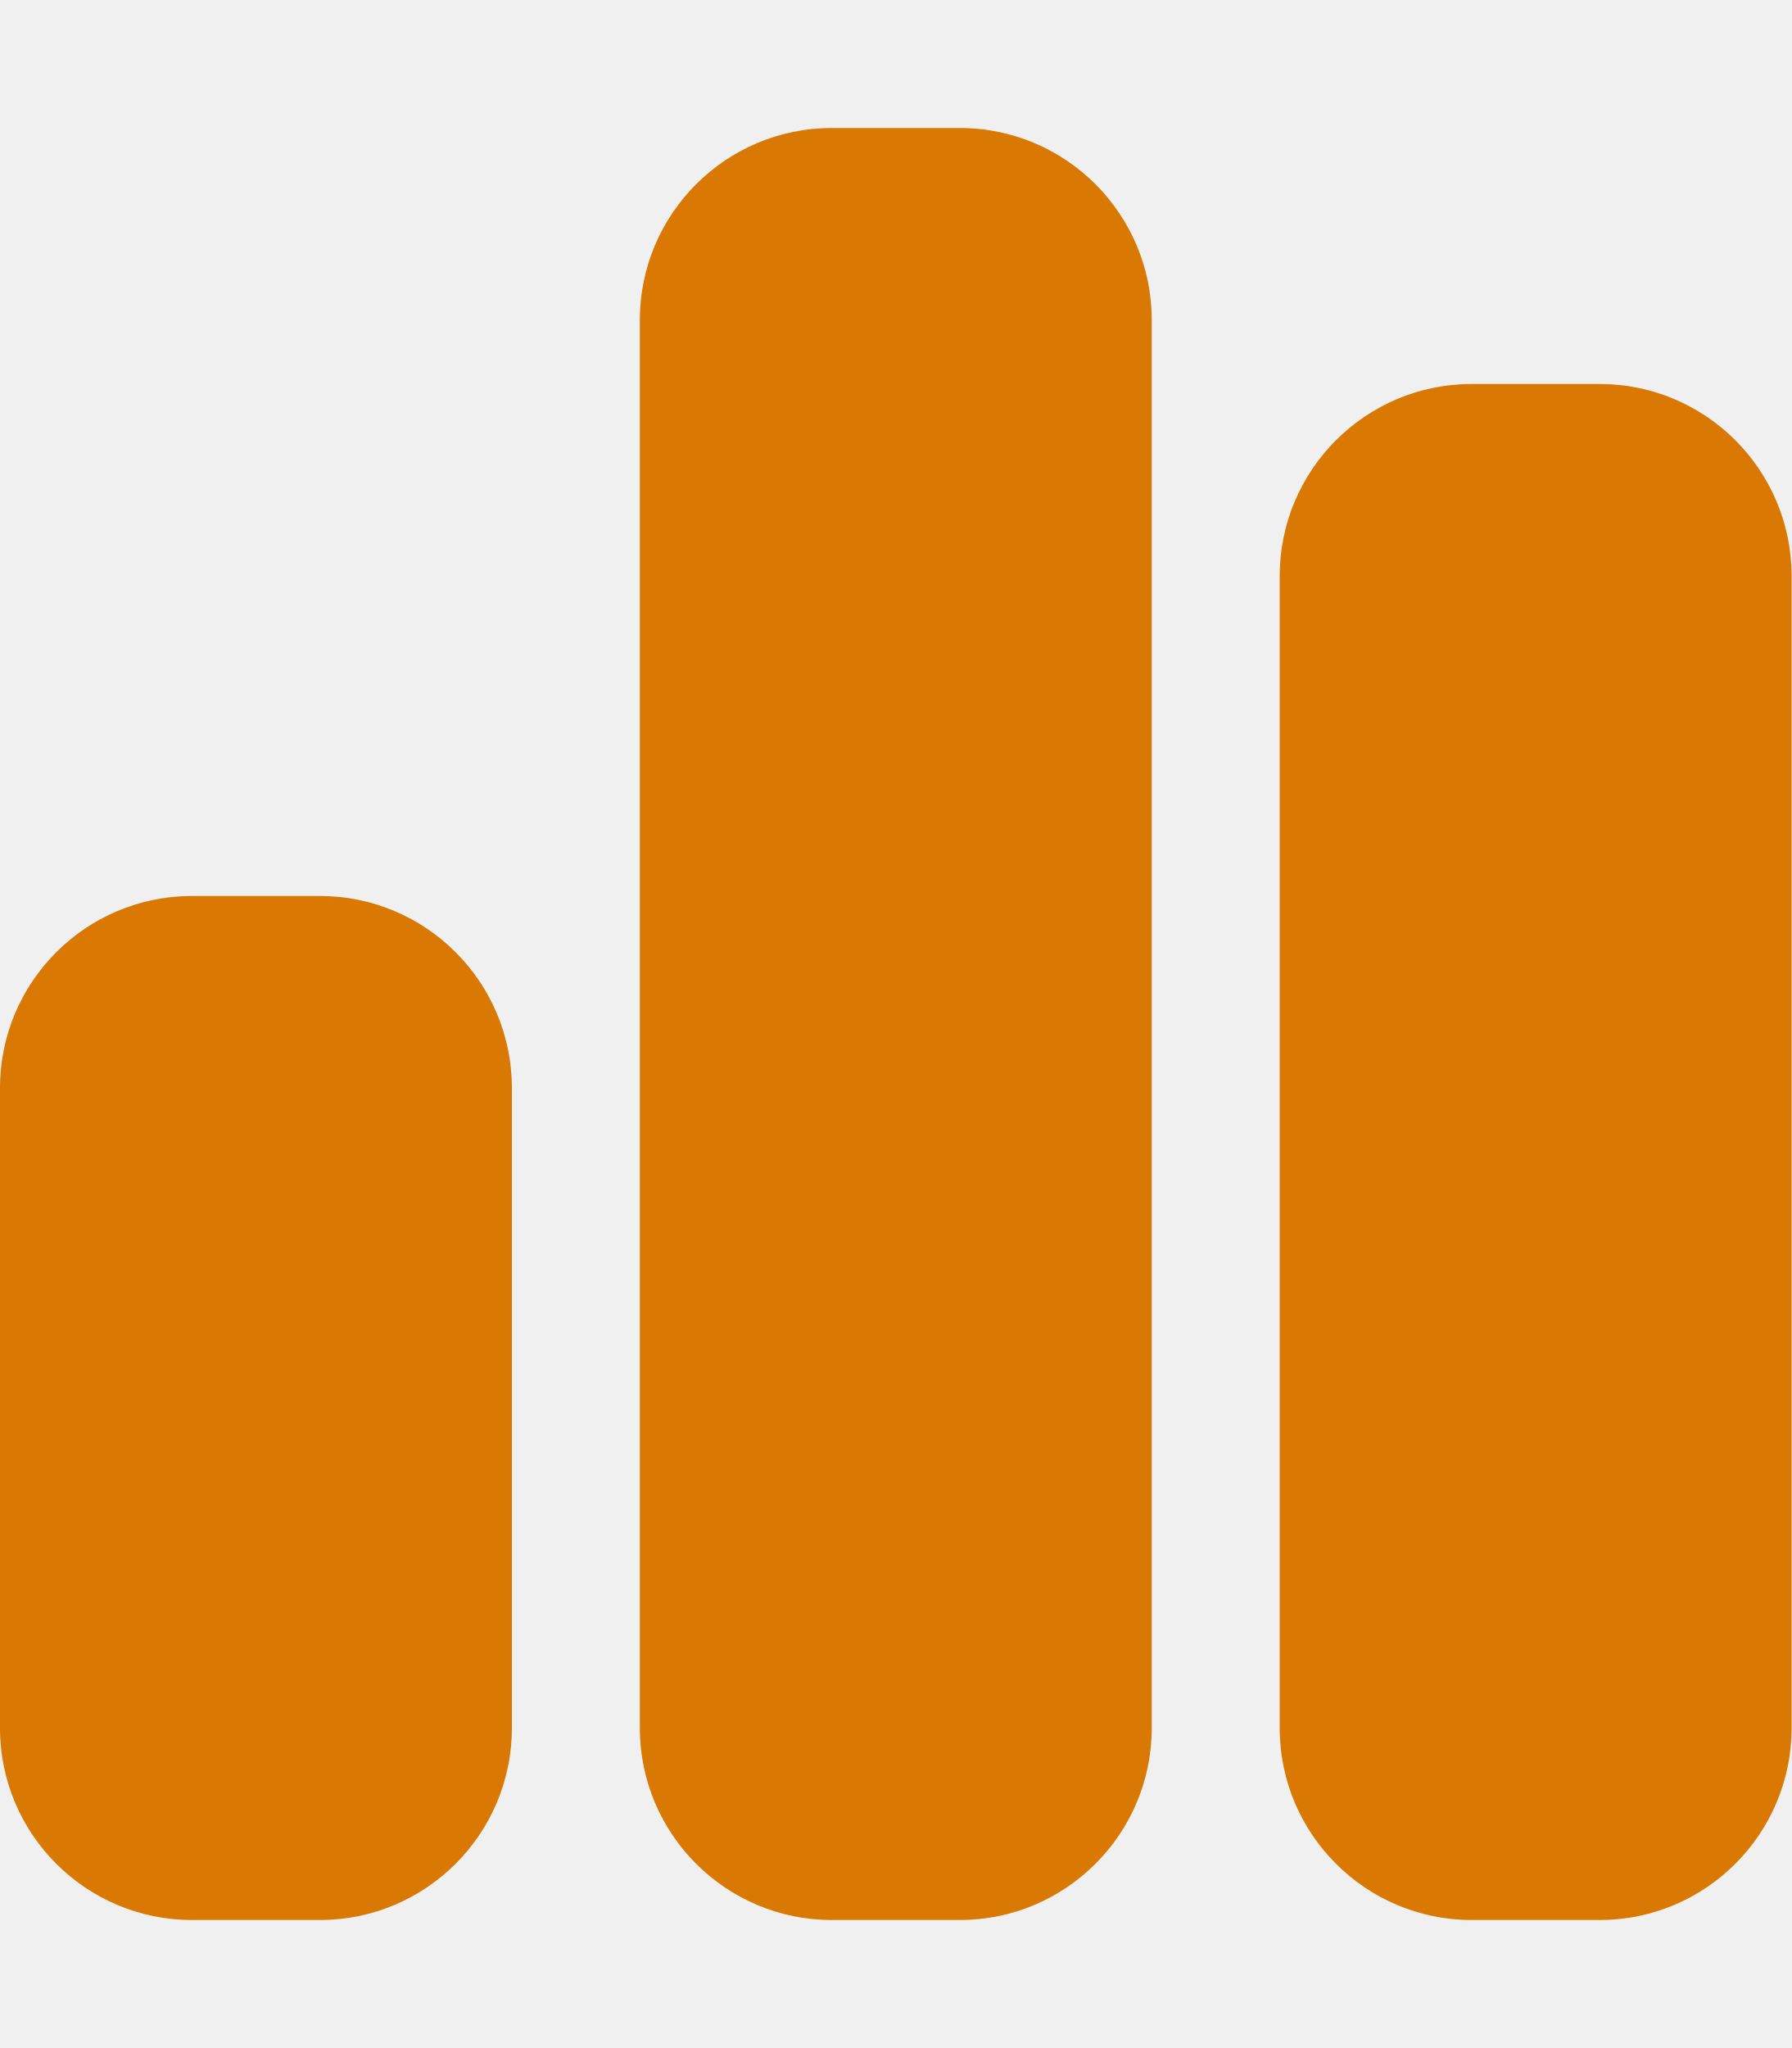
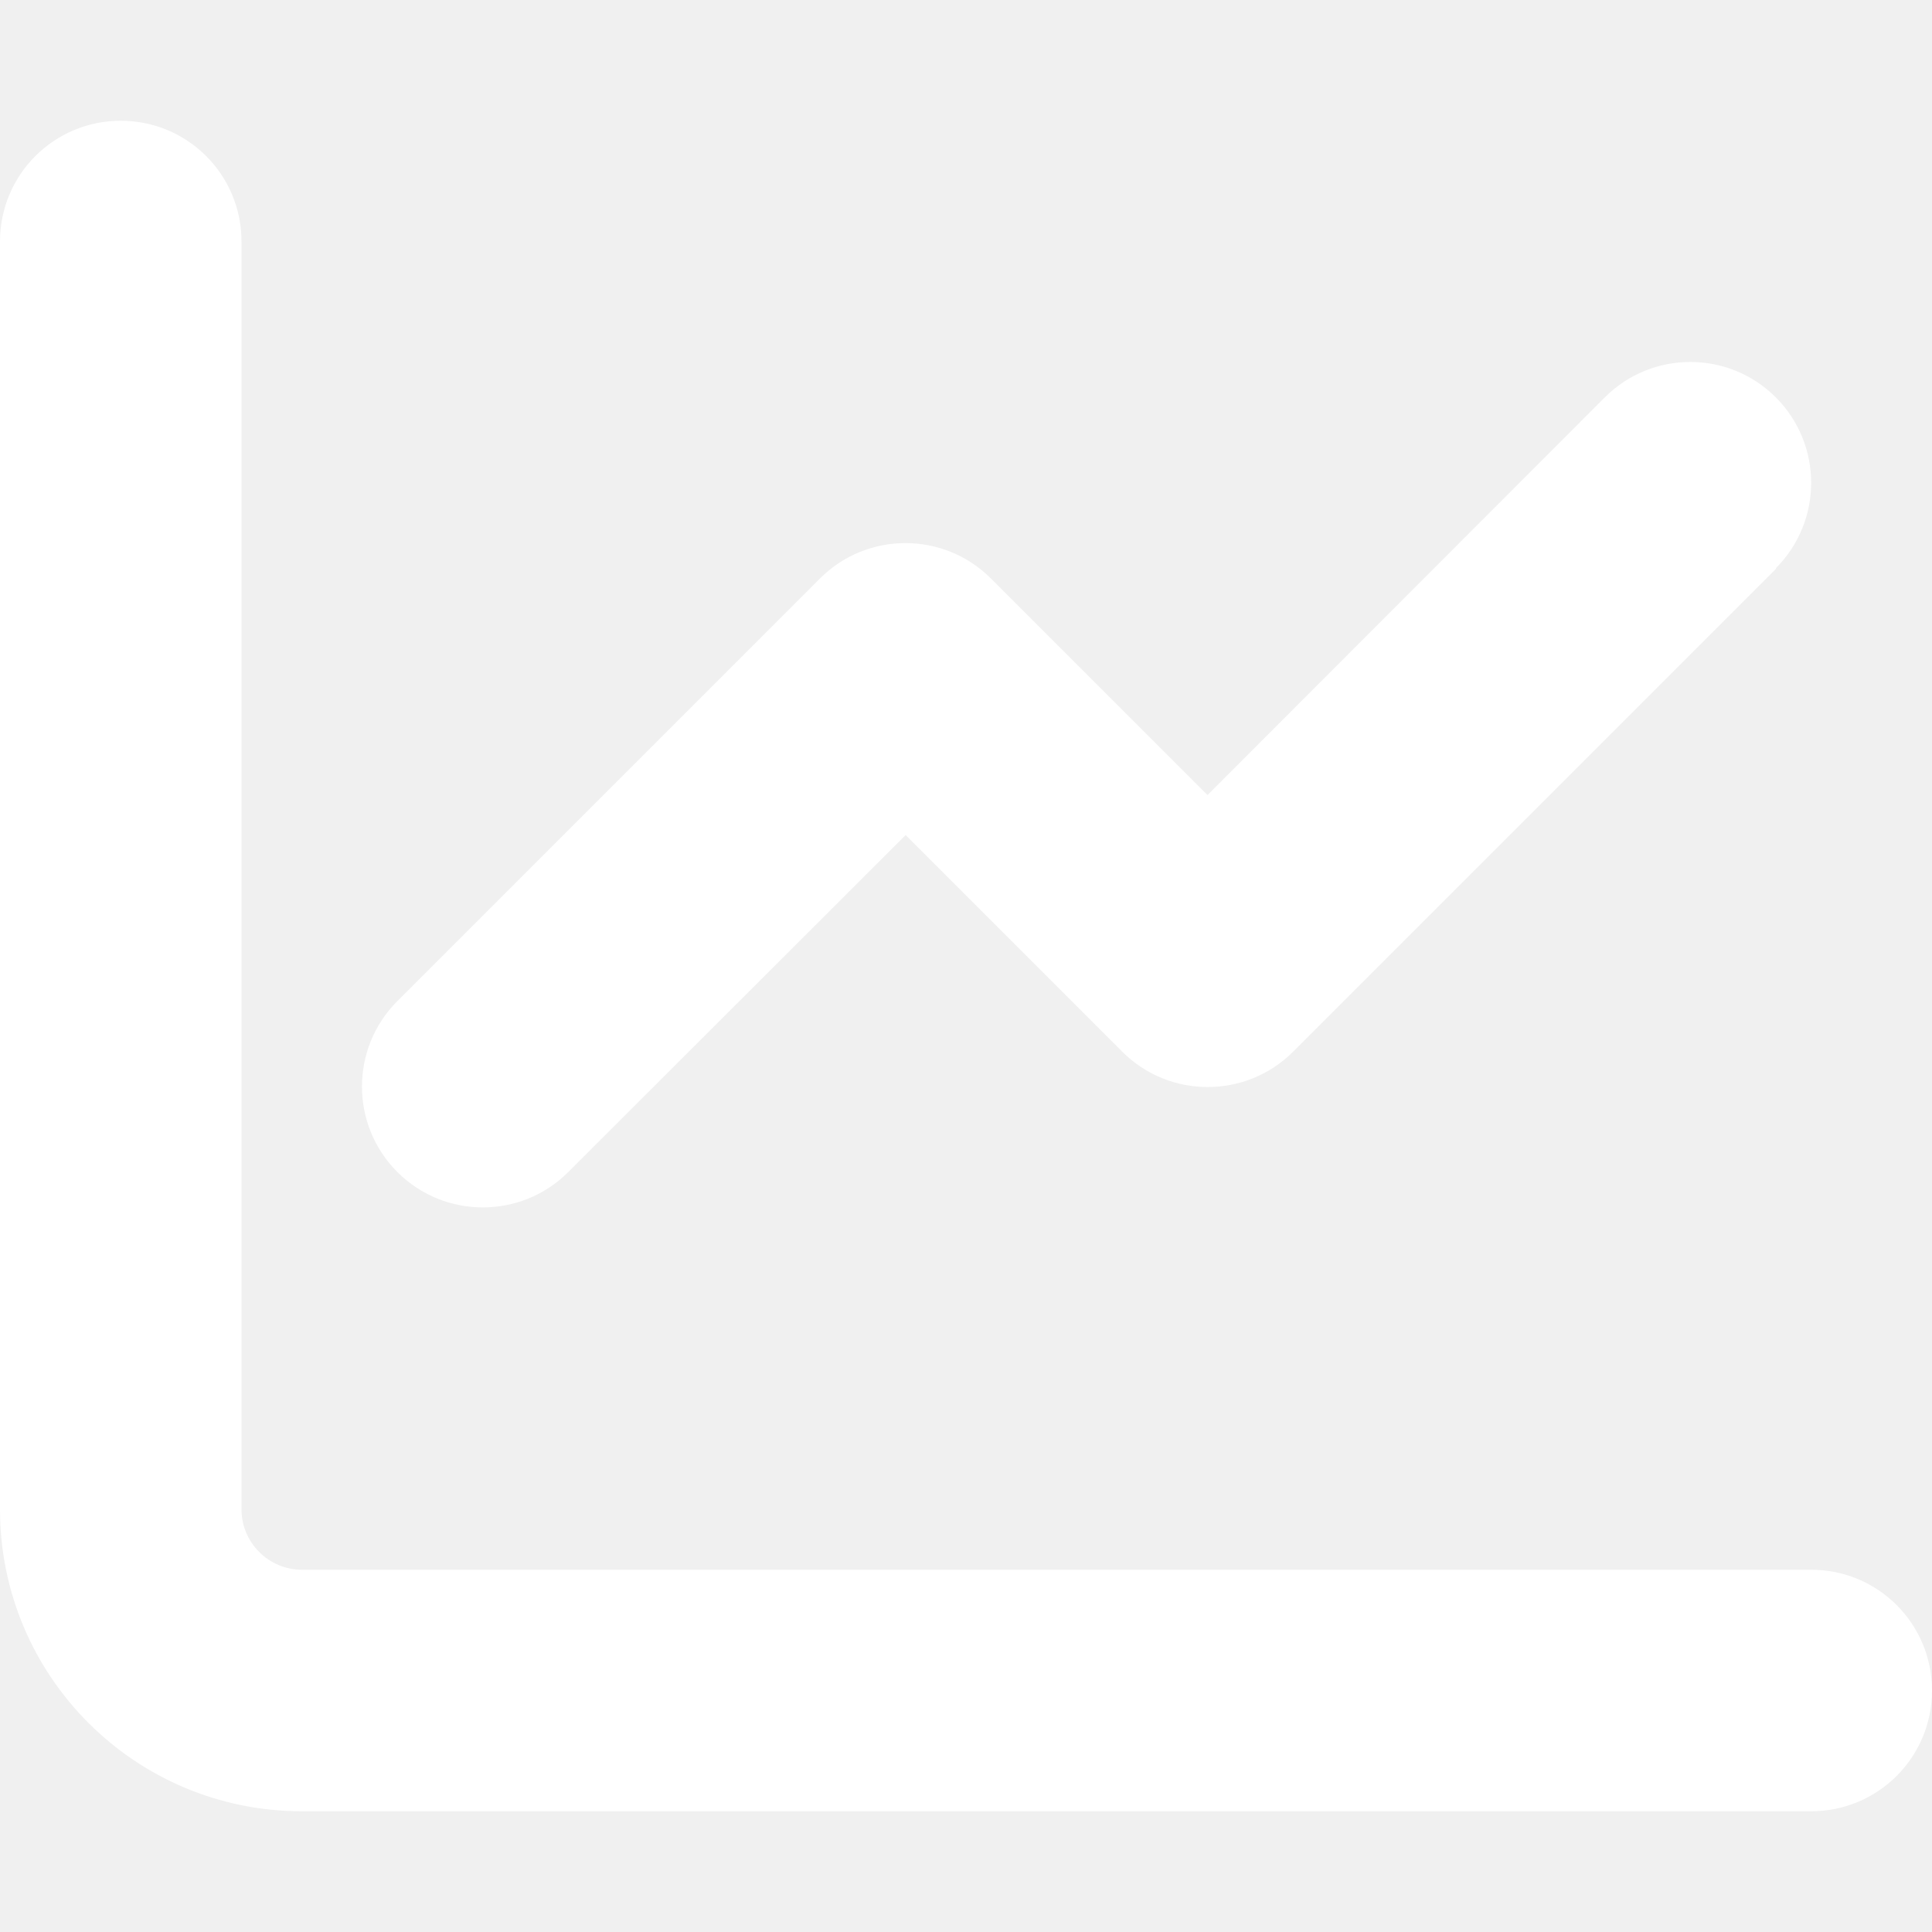
- <svg xmlns="http://www.w3.org/2000/svg" height="32" width="28" viewBox="0 0 448 512">
-   <path fill="#d97904" d="M160 80c0-26.5 21.5-48 48-48l32 0c26.5 0 48 21.5 48 48l0 352c0 26.5-21.5 48-48 48l-32 0c-26.5 0-48-21.5-48-48l0-352zM0 272c0-26.5 21.5-48 48-48l32 0c26.5 0 48 21.5 48 48l0 160c0 26.5-21.5 48-48 48l-32 0c-26.5 0-48-21.5-48-48L0 272zM368 96l32 0c26.5 0 48 21.5 48 48l0 288c0 26.5-21.5 48-48 48l-32 0c-26.5 0-48-21.5-48-48l0-288c0-26.5 21.5-48 48-48z" />
+ <svg xmlns="http://www.w3.org/2000/svg" height="32" width="32" viewBox="0 0 512 512">
+   <path fill="#ffffff" d="M64 64c0-17.7-14.3-32-32-32S0 46.3 0 64L0 400c0 44.2 35.8 80 80 80l400 0c17.7 0 32-14.3 32-32s-14.3-32-32-32L80 416c-8.8 0-16-7.2-16-16L64 64zm406.6 86.6c12.5-12.5 12.5-32.8 0-45.3s-32.8-12.5-45.3 0L320 210.7l-57.4-57.4c-12.5-12.5-32.8-12.5-45.3 0l-112 112c-12.5 12.5-12.5 32.8 0 45.3s32.8 12.5 45.3 0L240 221.3l57.4 57.4c12.5 12.5 32.8 12.5 45.3 0l128-128z" />
</svg>
